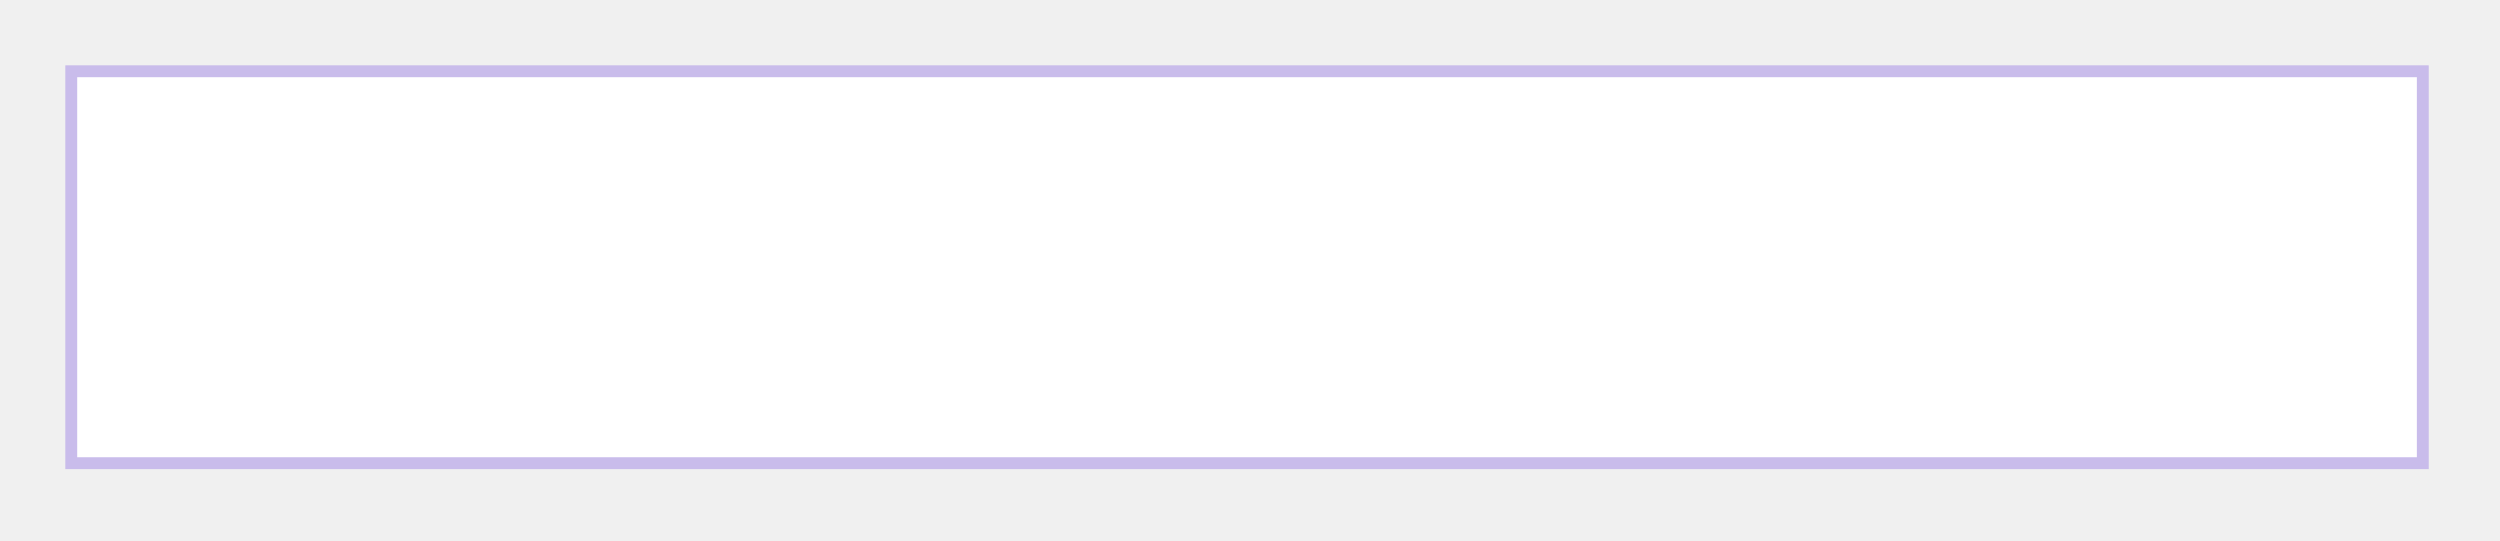
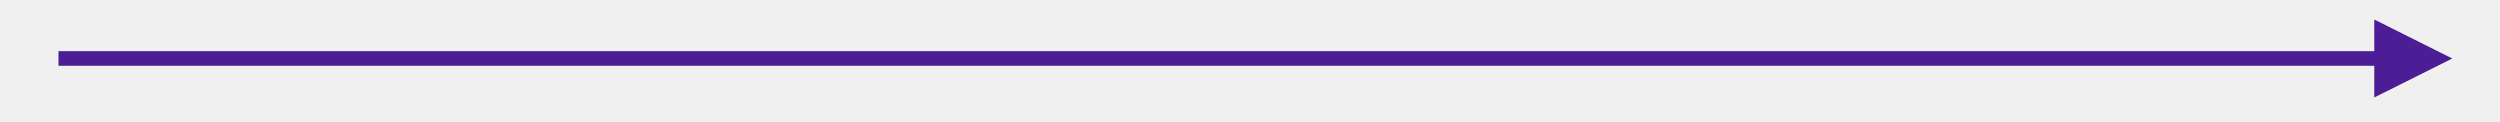
- <svg xmlns="http://www.w3.org/2000/svg" width="421" height="91" viewBox="996 686 421 91">
+ <svg xmlns="http://www.w3.org/2000/svg" width="513" height="25" viewBox="606 588 513 25">
  <defs>
    <marker id="h190834" viewBox="0 0 10 10" refX="8" refY="5" markerWidth="16" markerHeight="16" markerUnits="userSpaceOnUse" orient="auto-start-reverse">
      <path d="M0,0 L10,5 L0,10 z" fill="#190834" />
    </marker>
    <marker id="h4C1D95" viewBox="0 0 10 10" refX="8" refY="5" markerWidth="16" markerHeight="16" markerUnits="userSpaceOnUse" orient="auto-start-reverse">
      <path d="M0,0 L10,5 L0,10 z" fill="#4C1D95" />
    </marker>
    <marker id="h8A7BA8" viewBox="0 0 10 10" refX="8" refY="5" markerWidth="16" markerHeight="16" markerUnits="userSpaceOnUse" orient="auto-start-reverse">
      <path d="M0,0 L10,5 L0,10 z" fill="#8A7BA8" />
    </marker>
    <marker id="hC9BCEB" viewBox="0 0 10 10" refX="8" refY="5" markerWidth="16" markerHeight="16" markerUnits="userSpaceOnUse" orient="auto-start-reverse">
      <path d="M0,0 L10,5 L0,10 z" fill="#C9BCEB" />
    </marker>
  </defs>
-   <rect x="1008" y="698" width="396" height="66" fill="#FFFFFF" stroke="#C9BCEB" stroke-width="2" />
+   <line x1="618" y1="600" x2="1106" y2="600" stroke="#4C1D95" stroke-width="3" marker-end="url(#h4C1D95)" />
</svg>
